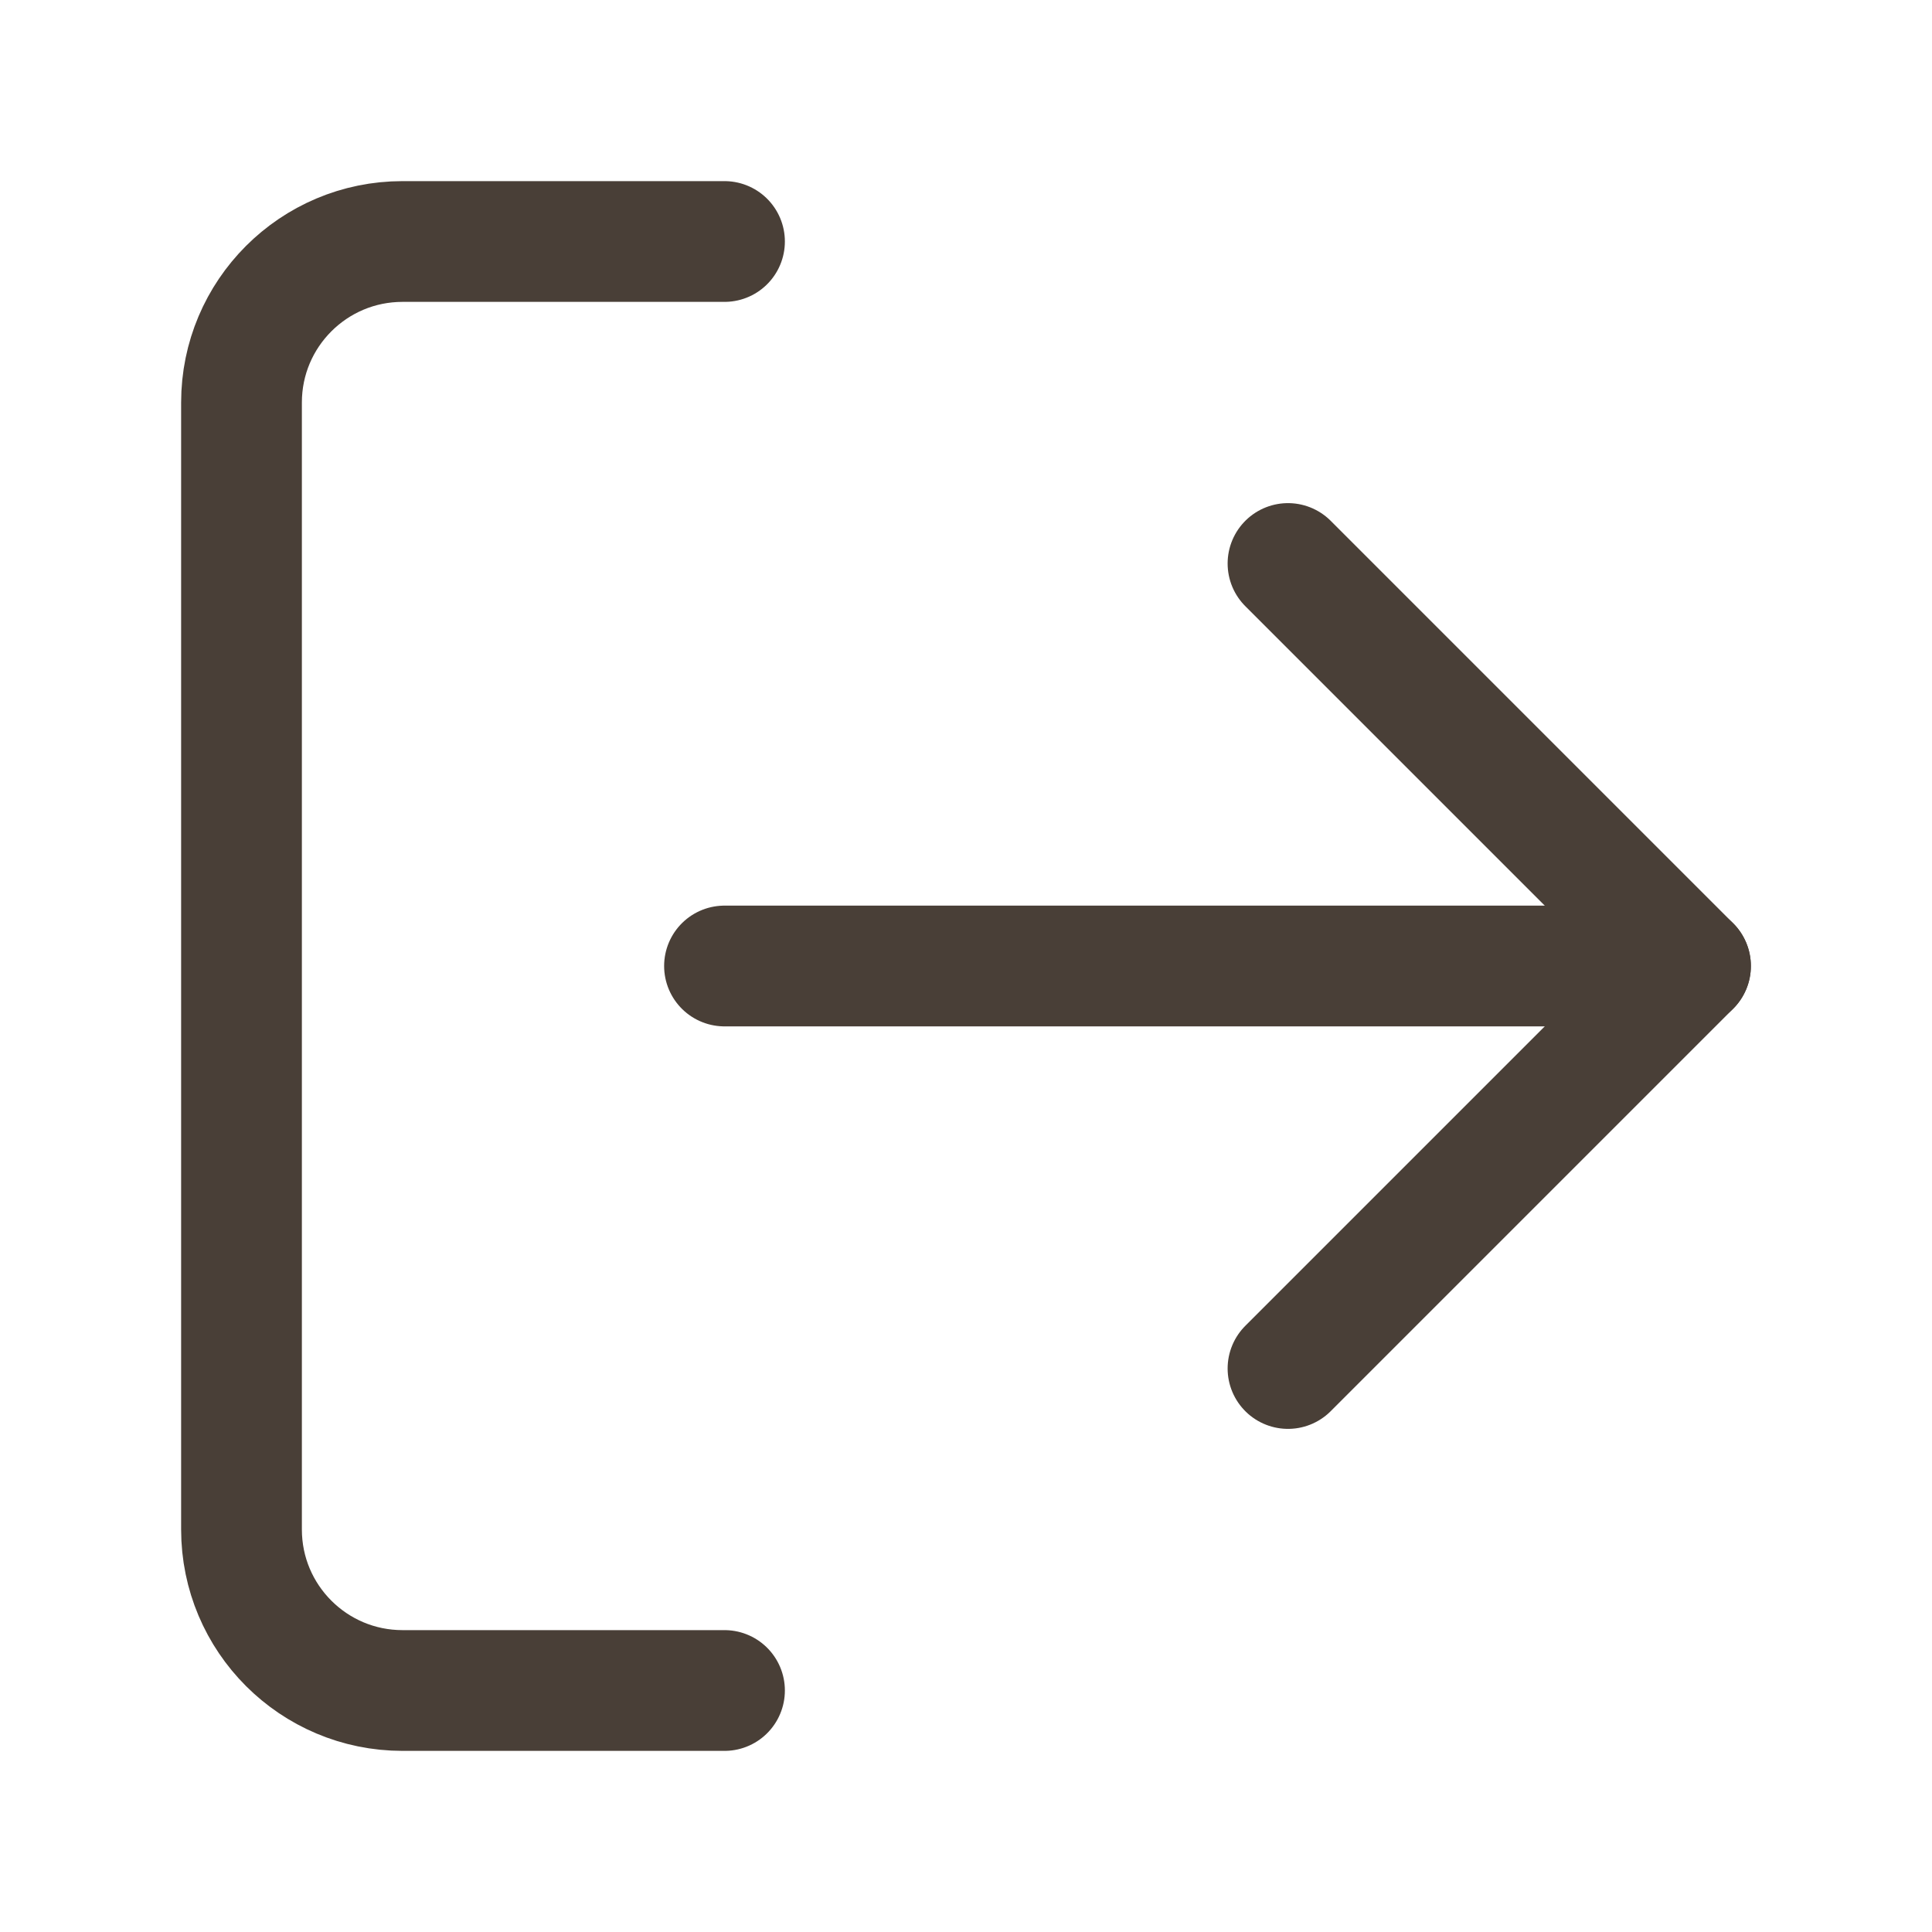
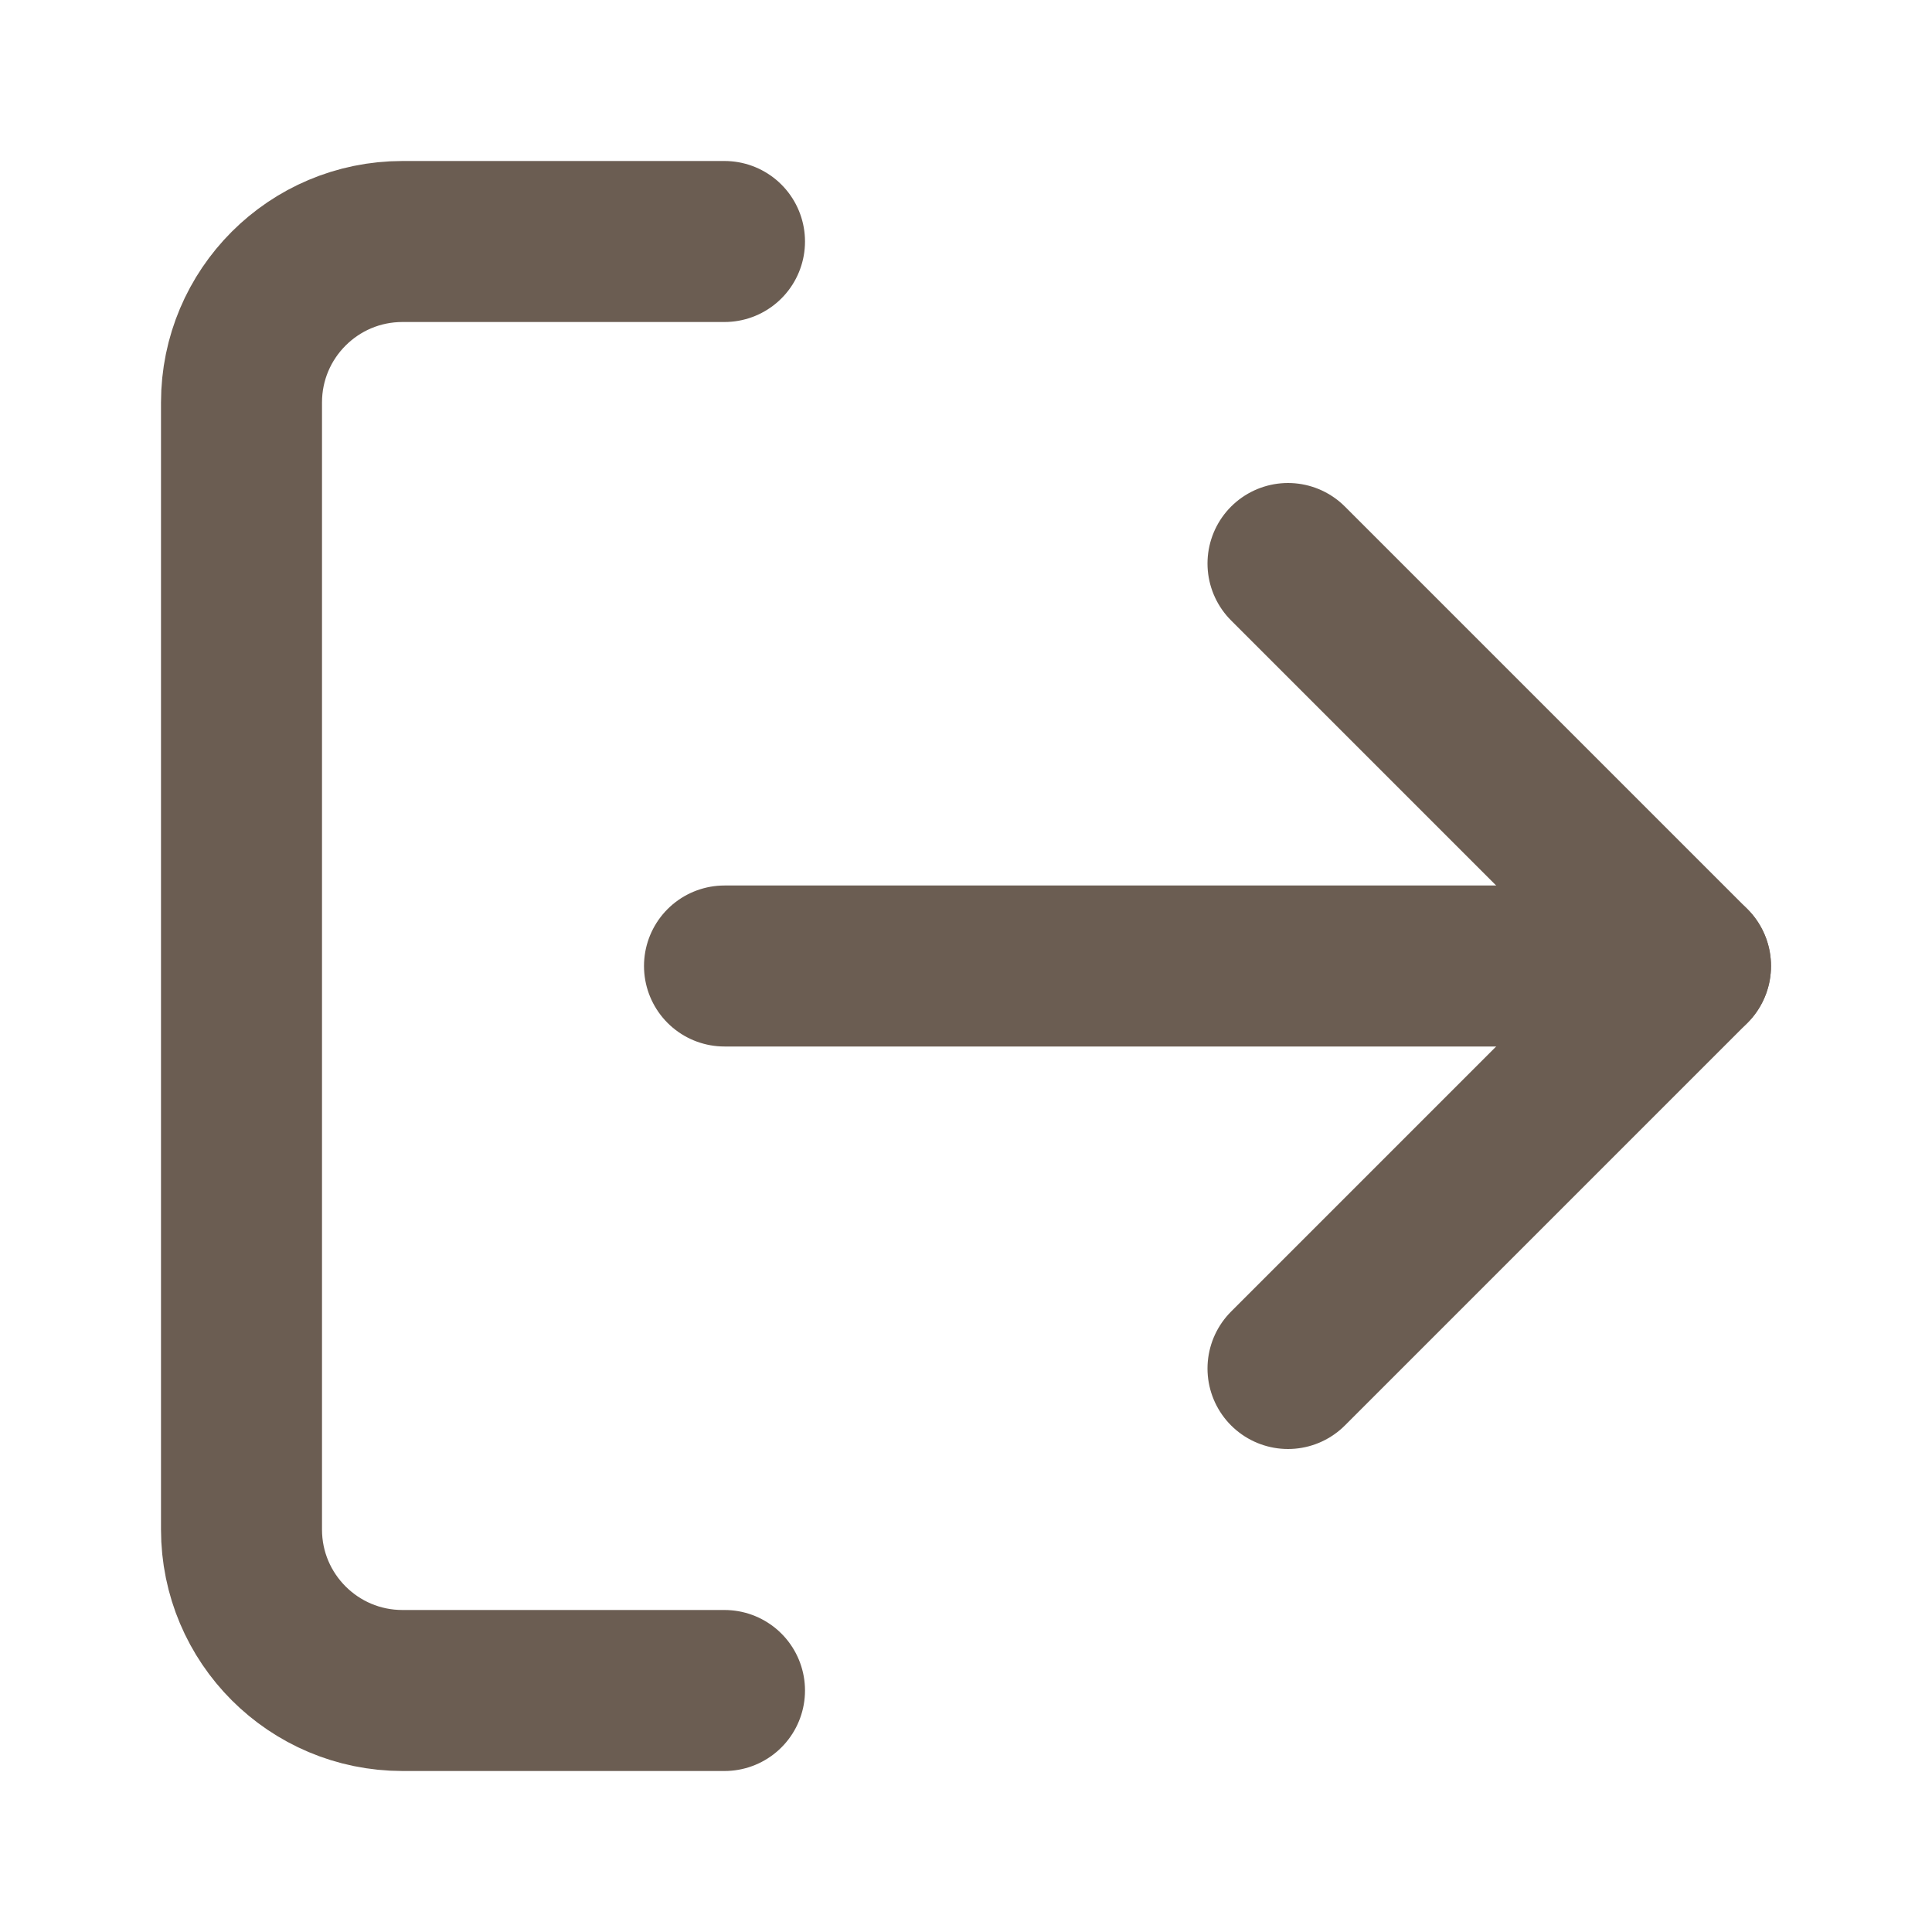
- <svg xmlns="http://www.w3.org/2000/svg" width="24" height="24" viewBox="0 0 24 24" fill="none" stroke="#493F37" stroke-width="1.5" stroke-linecap="round" stroke-linejoin="round" class="lucide lucide-log-out-icon lucide-log-out">
+ <svg xmlns="http://www.w3.org/2000/svg" width="24" height="24" viewBox="0 0 24 24" fill="none" stroke="#6b5d52" stroke-width="2" stroke-linecap="round" stroke-linejoin="round" class="lucide lucide-log-out-icon lucide-log-out">
  <path d="m16 17 5-5-5-5" />
  <path d="M21 12H9" />
  <path d="M9 21H5a2 2 0 0 1-2-2V5a2 2 0 0 1 2-2h4" />
</svg>
